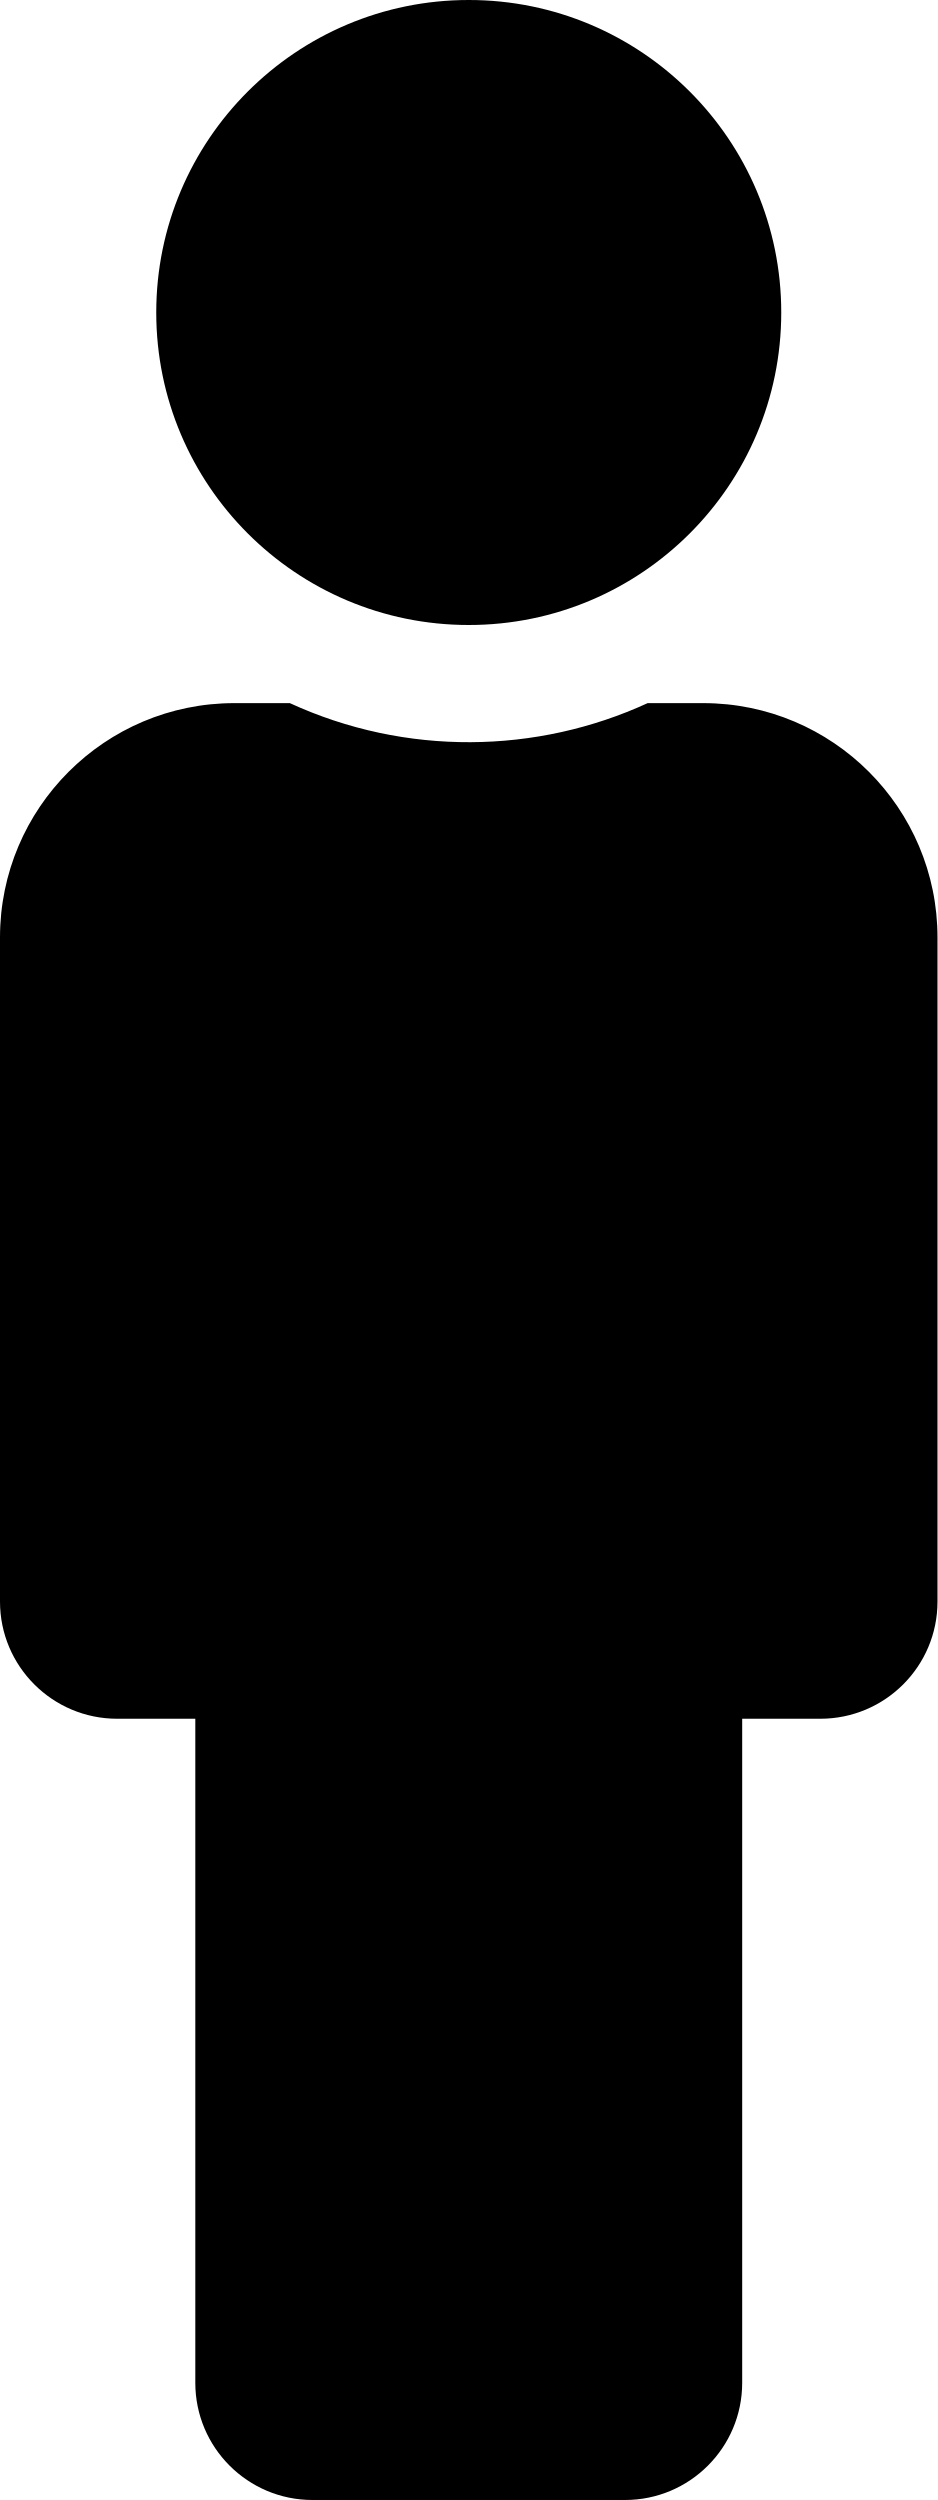
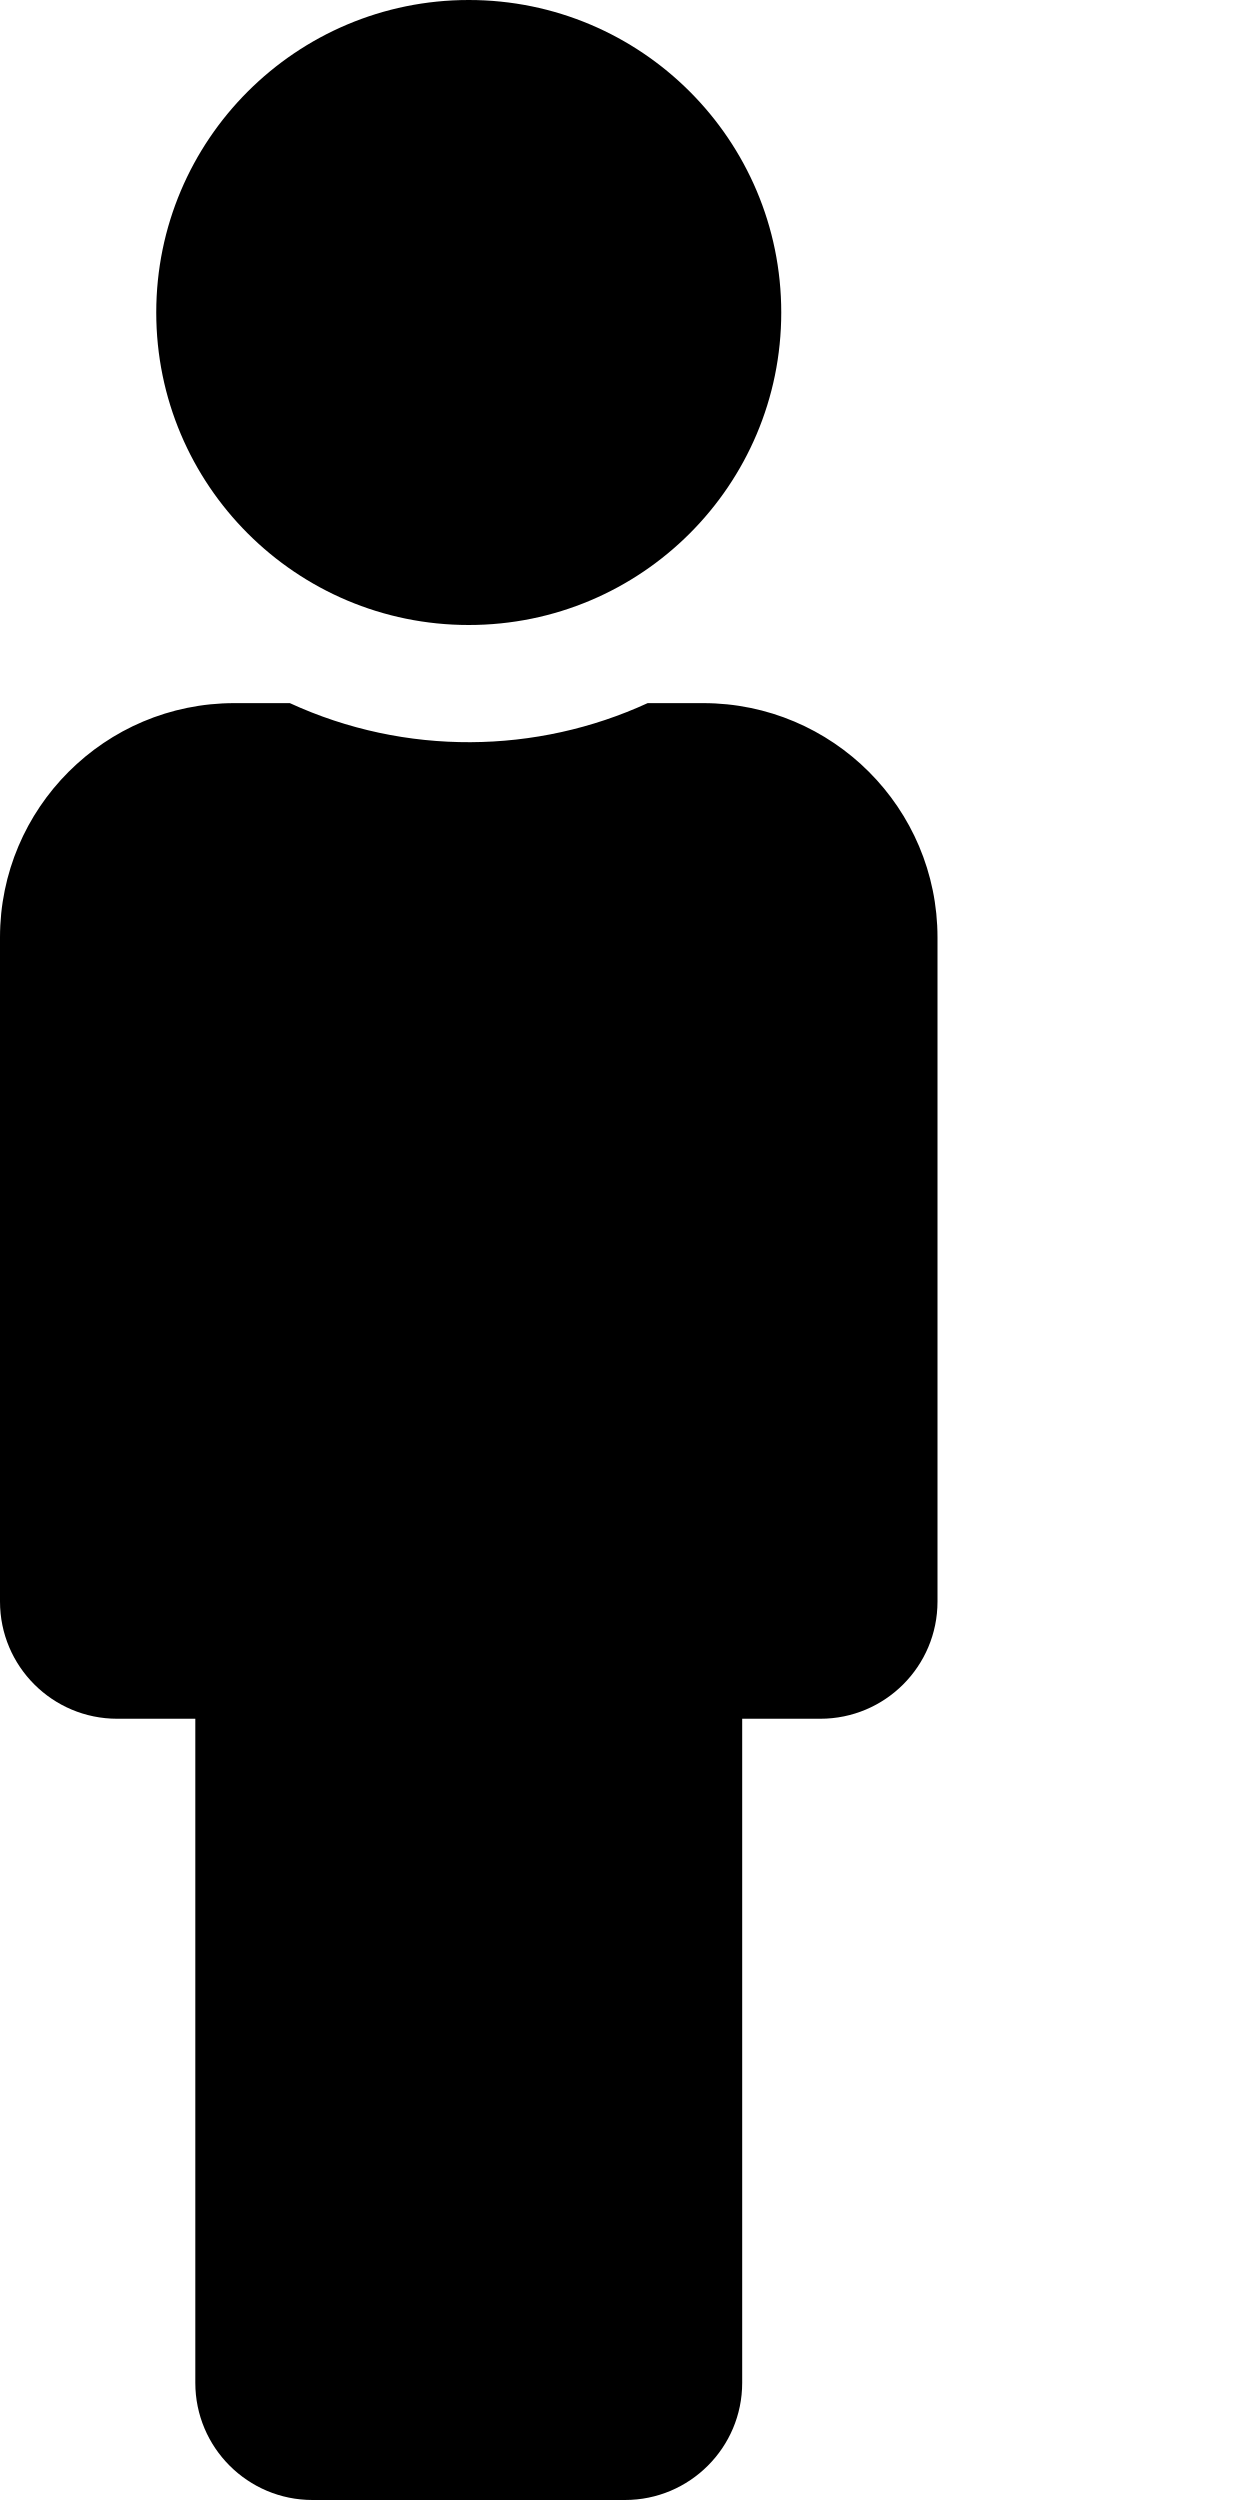
- <svg xmlns="http://www.w3.org/2000/svg" height="15" role="img" viewBox="0 0 192 512" class="svg-inline--fa fa-male fa-w-6 fa-2x">
+ <svg xmlns="http://www.w3.org/2000/svg" height="16" width="8" role="img" viewBox="0 0 256 512" class="svg-inline--fa fa-male fa-w-6 fa-2x">
  <path fill="currentColor" d="M96 0c35.346 0 64 28.654 64 64s-28.654 64-64 64-64-28.654-64-64S60.654 0 96 0m48 144h-11.36c-22.711 10.443-49.59 10.894-73.28 0H48c-26.51 0-48 21.49-48 48v136c0 13.255 10.745 24 24 24h16v136c0 13.255 10.745 24 24 24h64c13.255 0 24-10.745 24-24V352h16c13.255 0 24-10.745 24-24V192c0-26.51-21.49-48-48-48z" class="" />
</svg>
